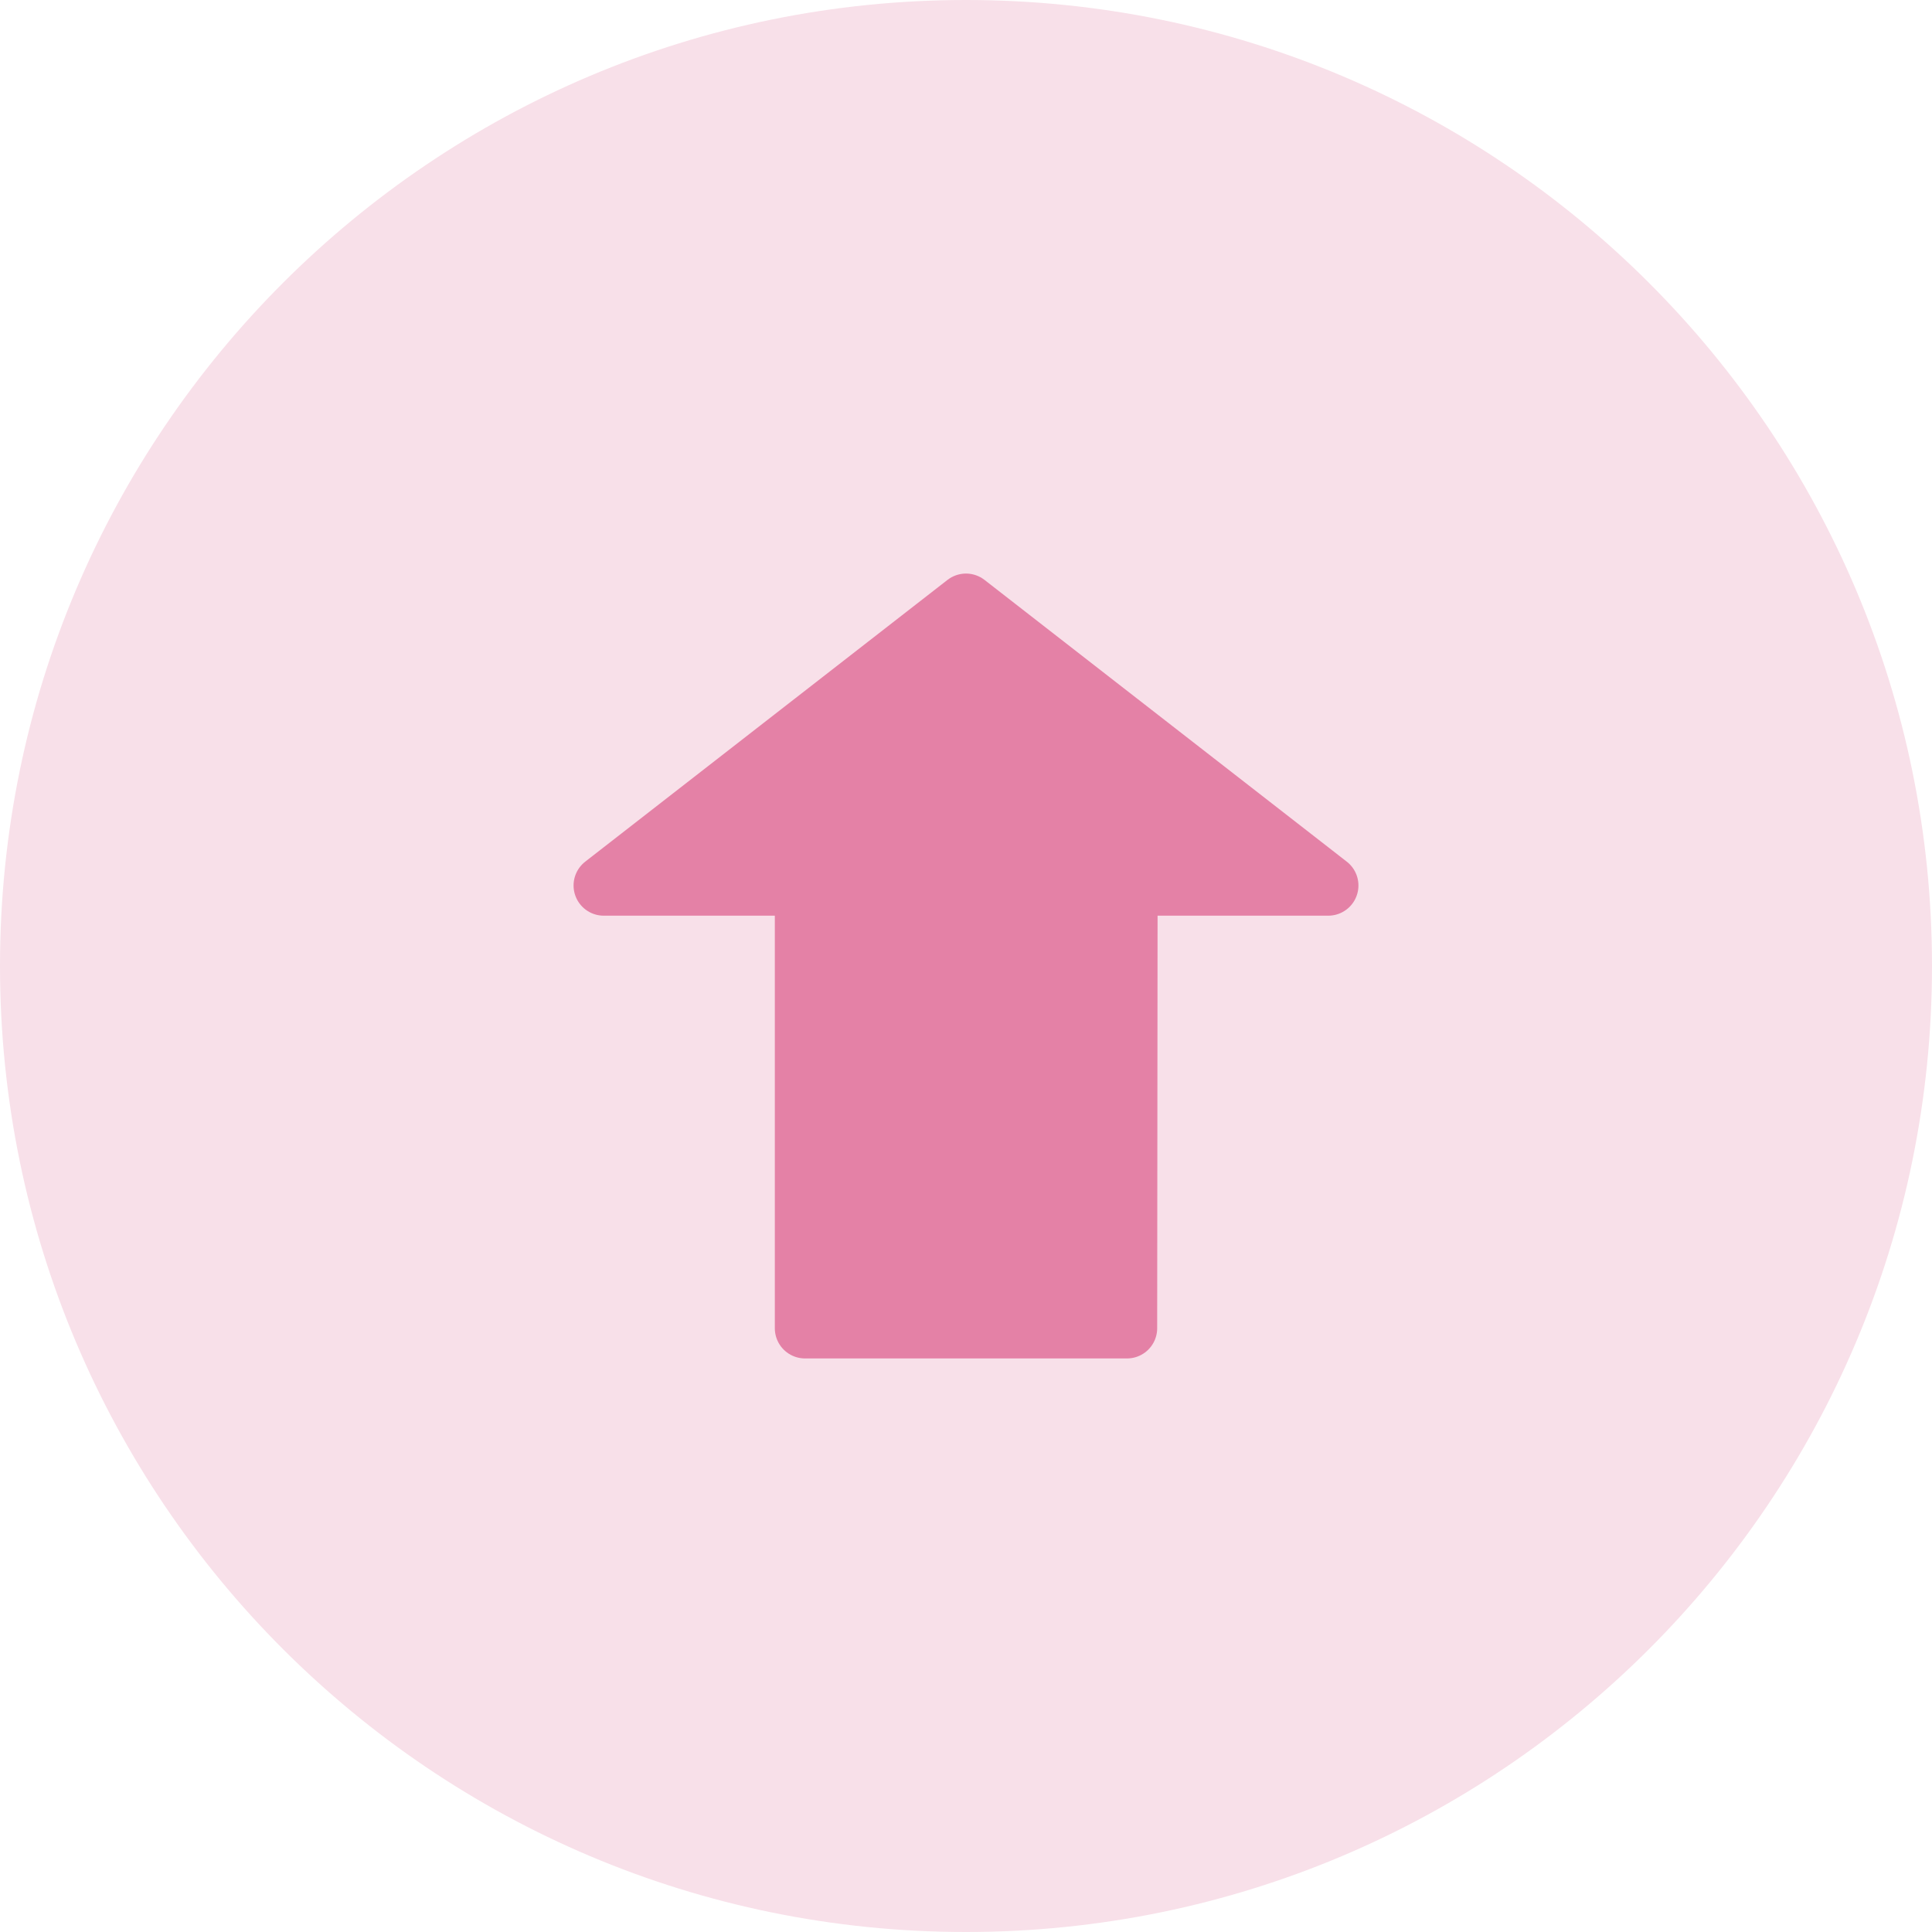
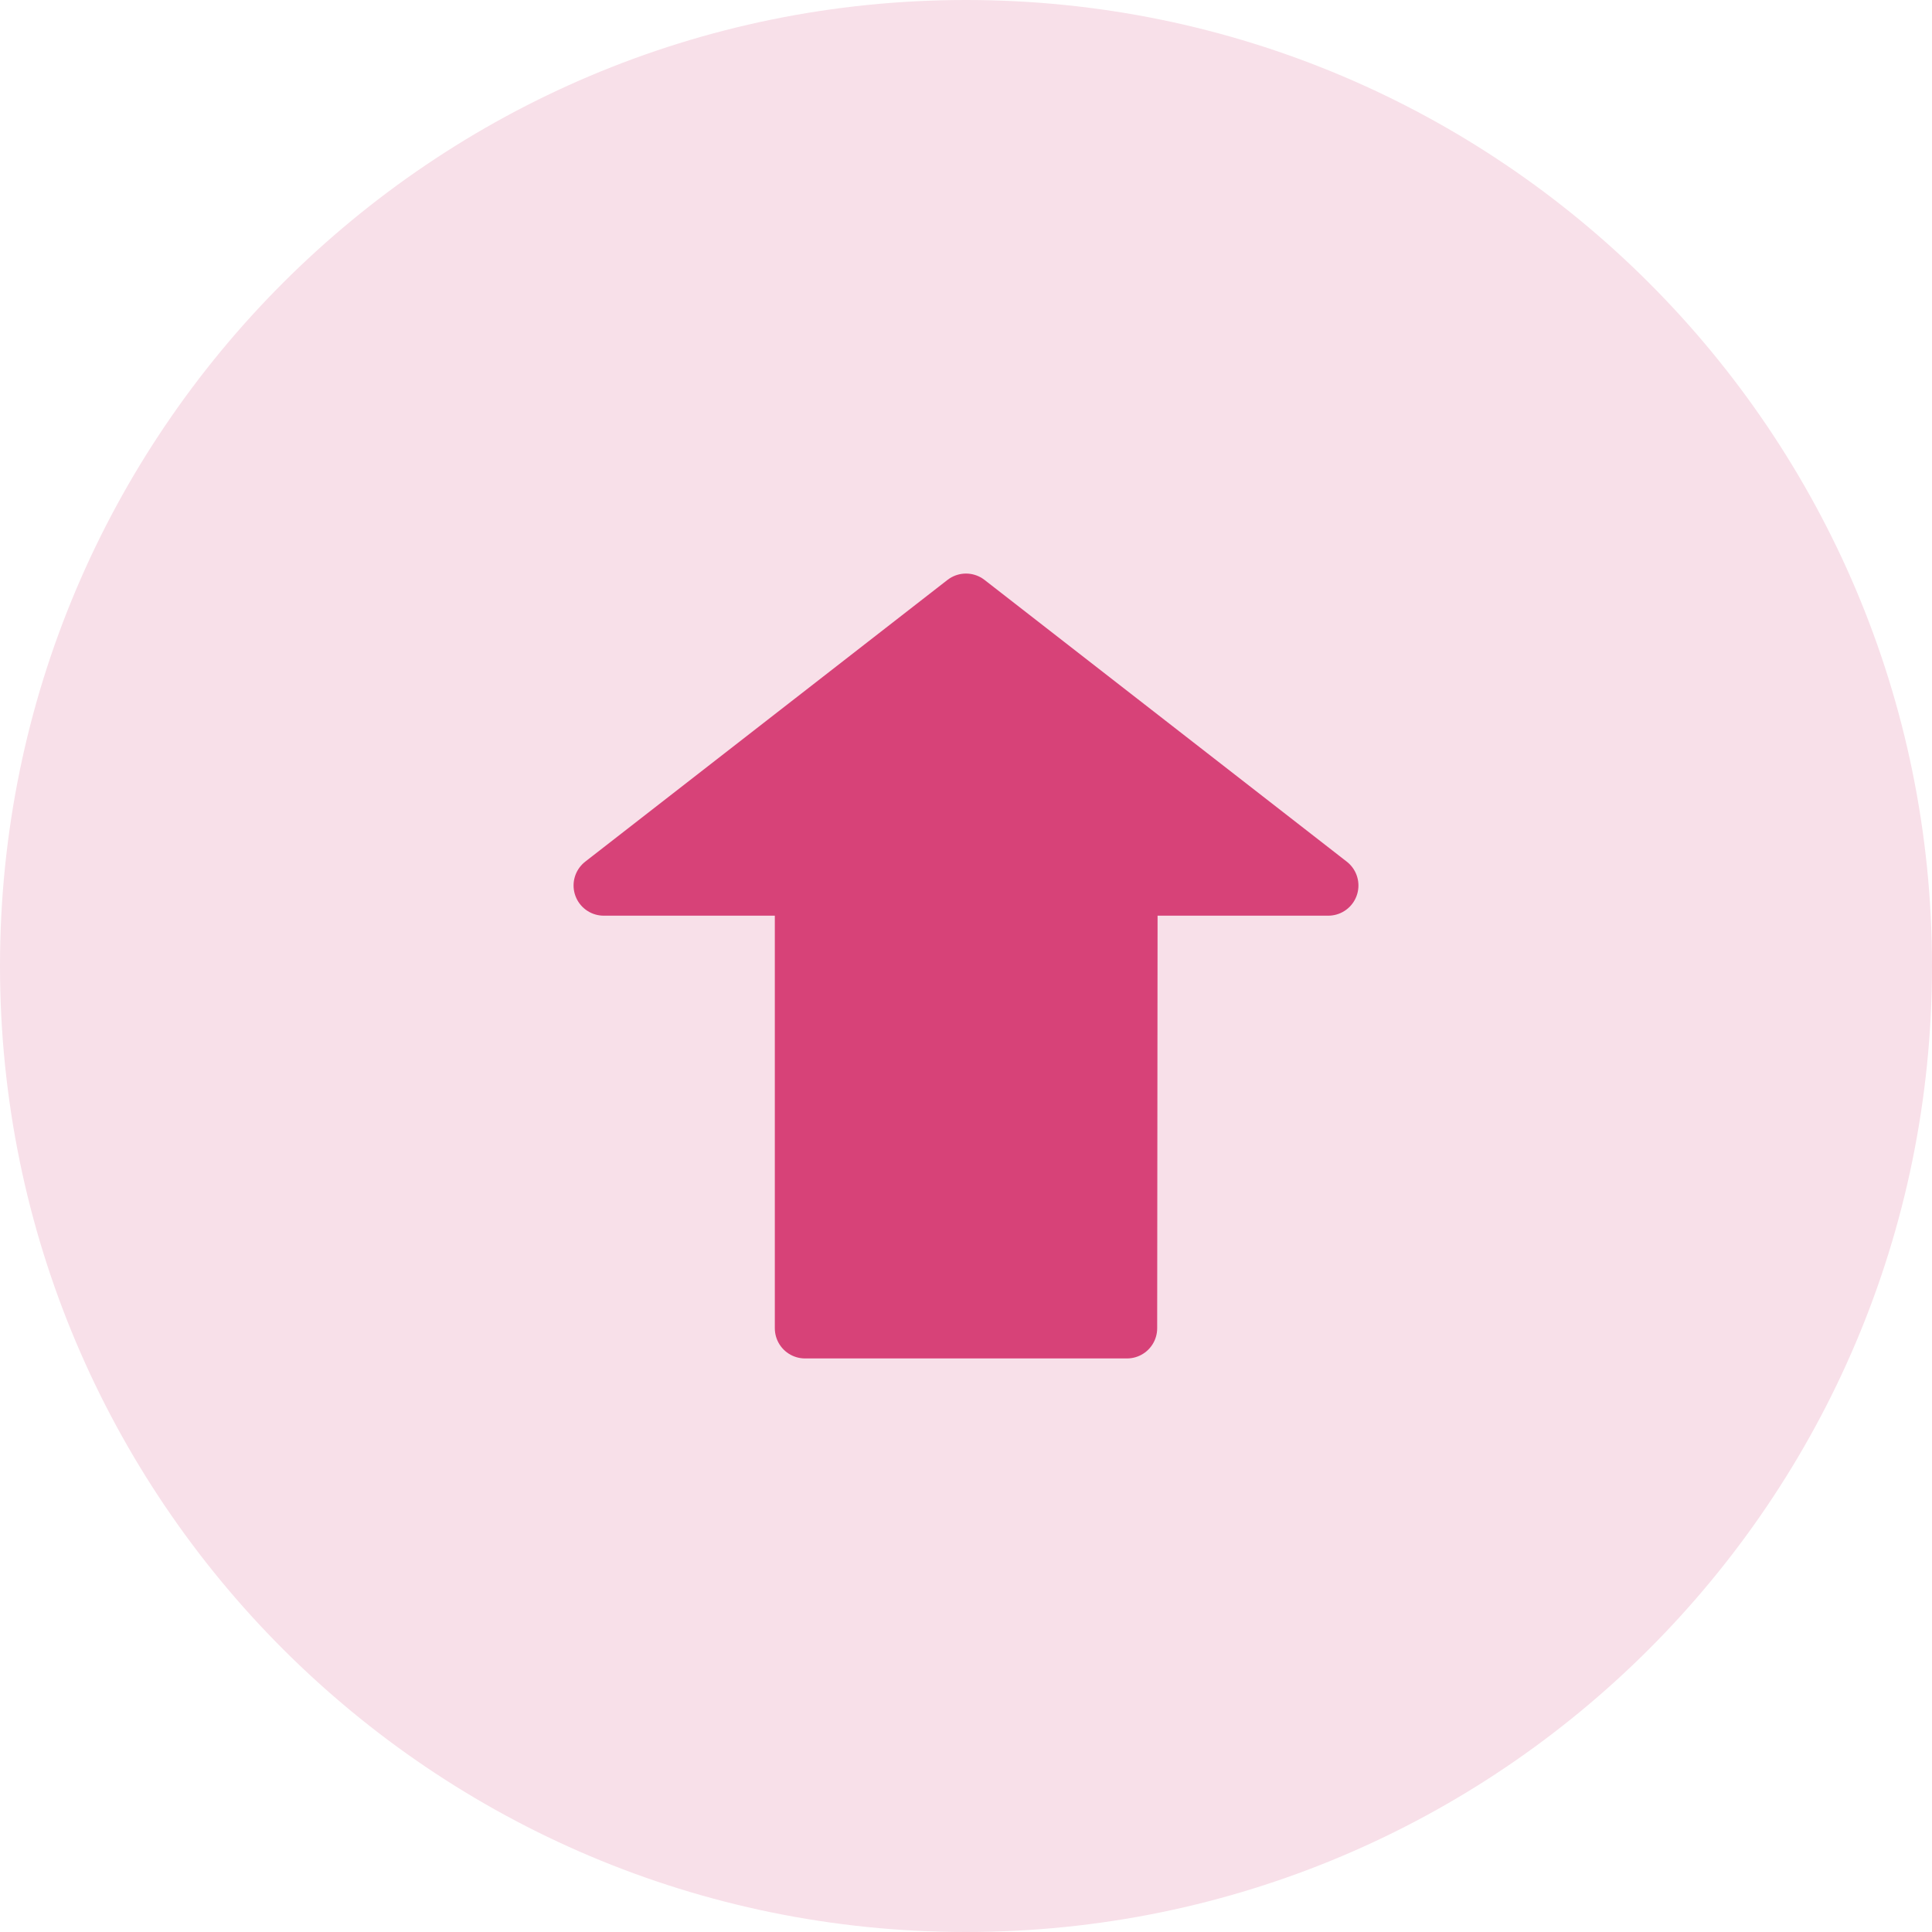
<svg xmlns="http://www.w3.org/2000/svg" width="64" height="64" viewBox="0 0 64 64" fill="none">
  <rect width="64" height="64" rx="32" fill="#F8E0E9" />
-   <path d="M32 20L44 29.333H37.347L37.333 44H26.667V29.333H20L32 20Z" fill="#E481A6" stroke="#E481A6" stroke-width="2" stroke-linecap="round" stroke-linejoin="round" />
+   <path d="M32 20L44 29.333H37.347L37.333 44H26.667V29.333H20L32 20Z" fill="#D74278" stroke="#D74278" stroke-width="2" stroke-linecap="round" stroke-linejoin="round" />
</svg>
